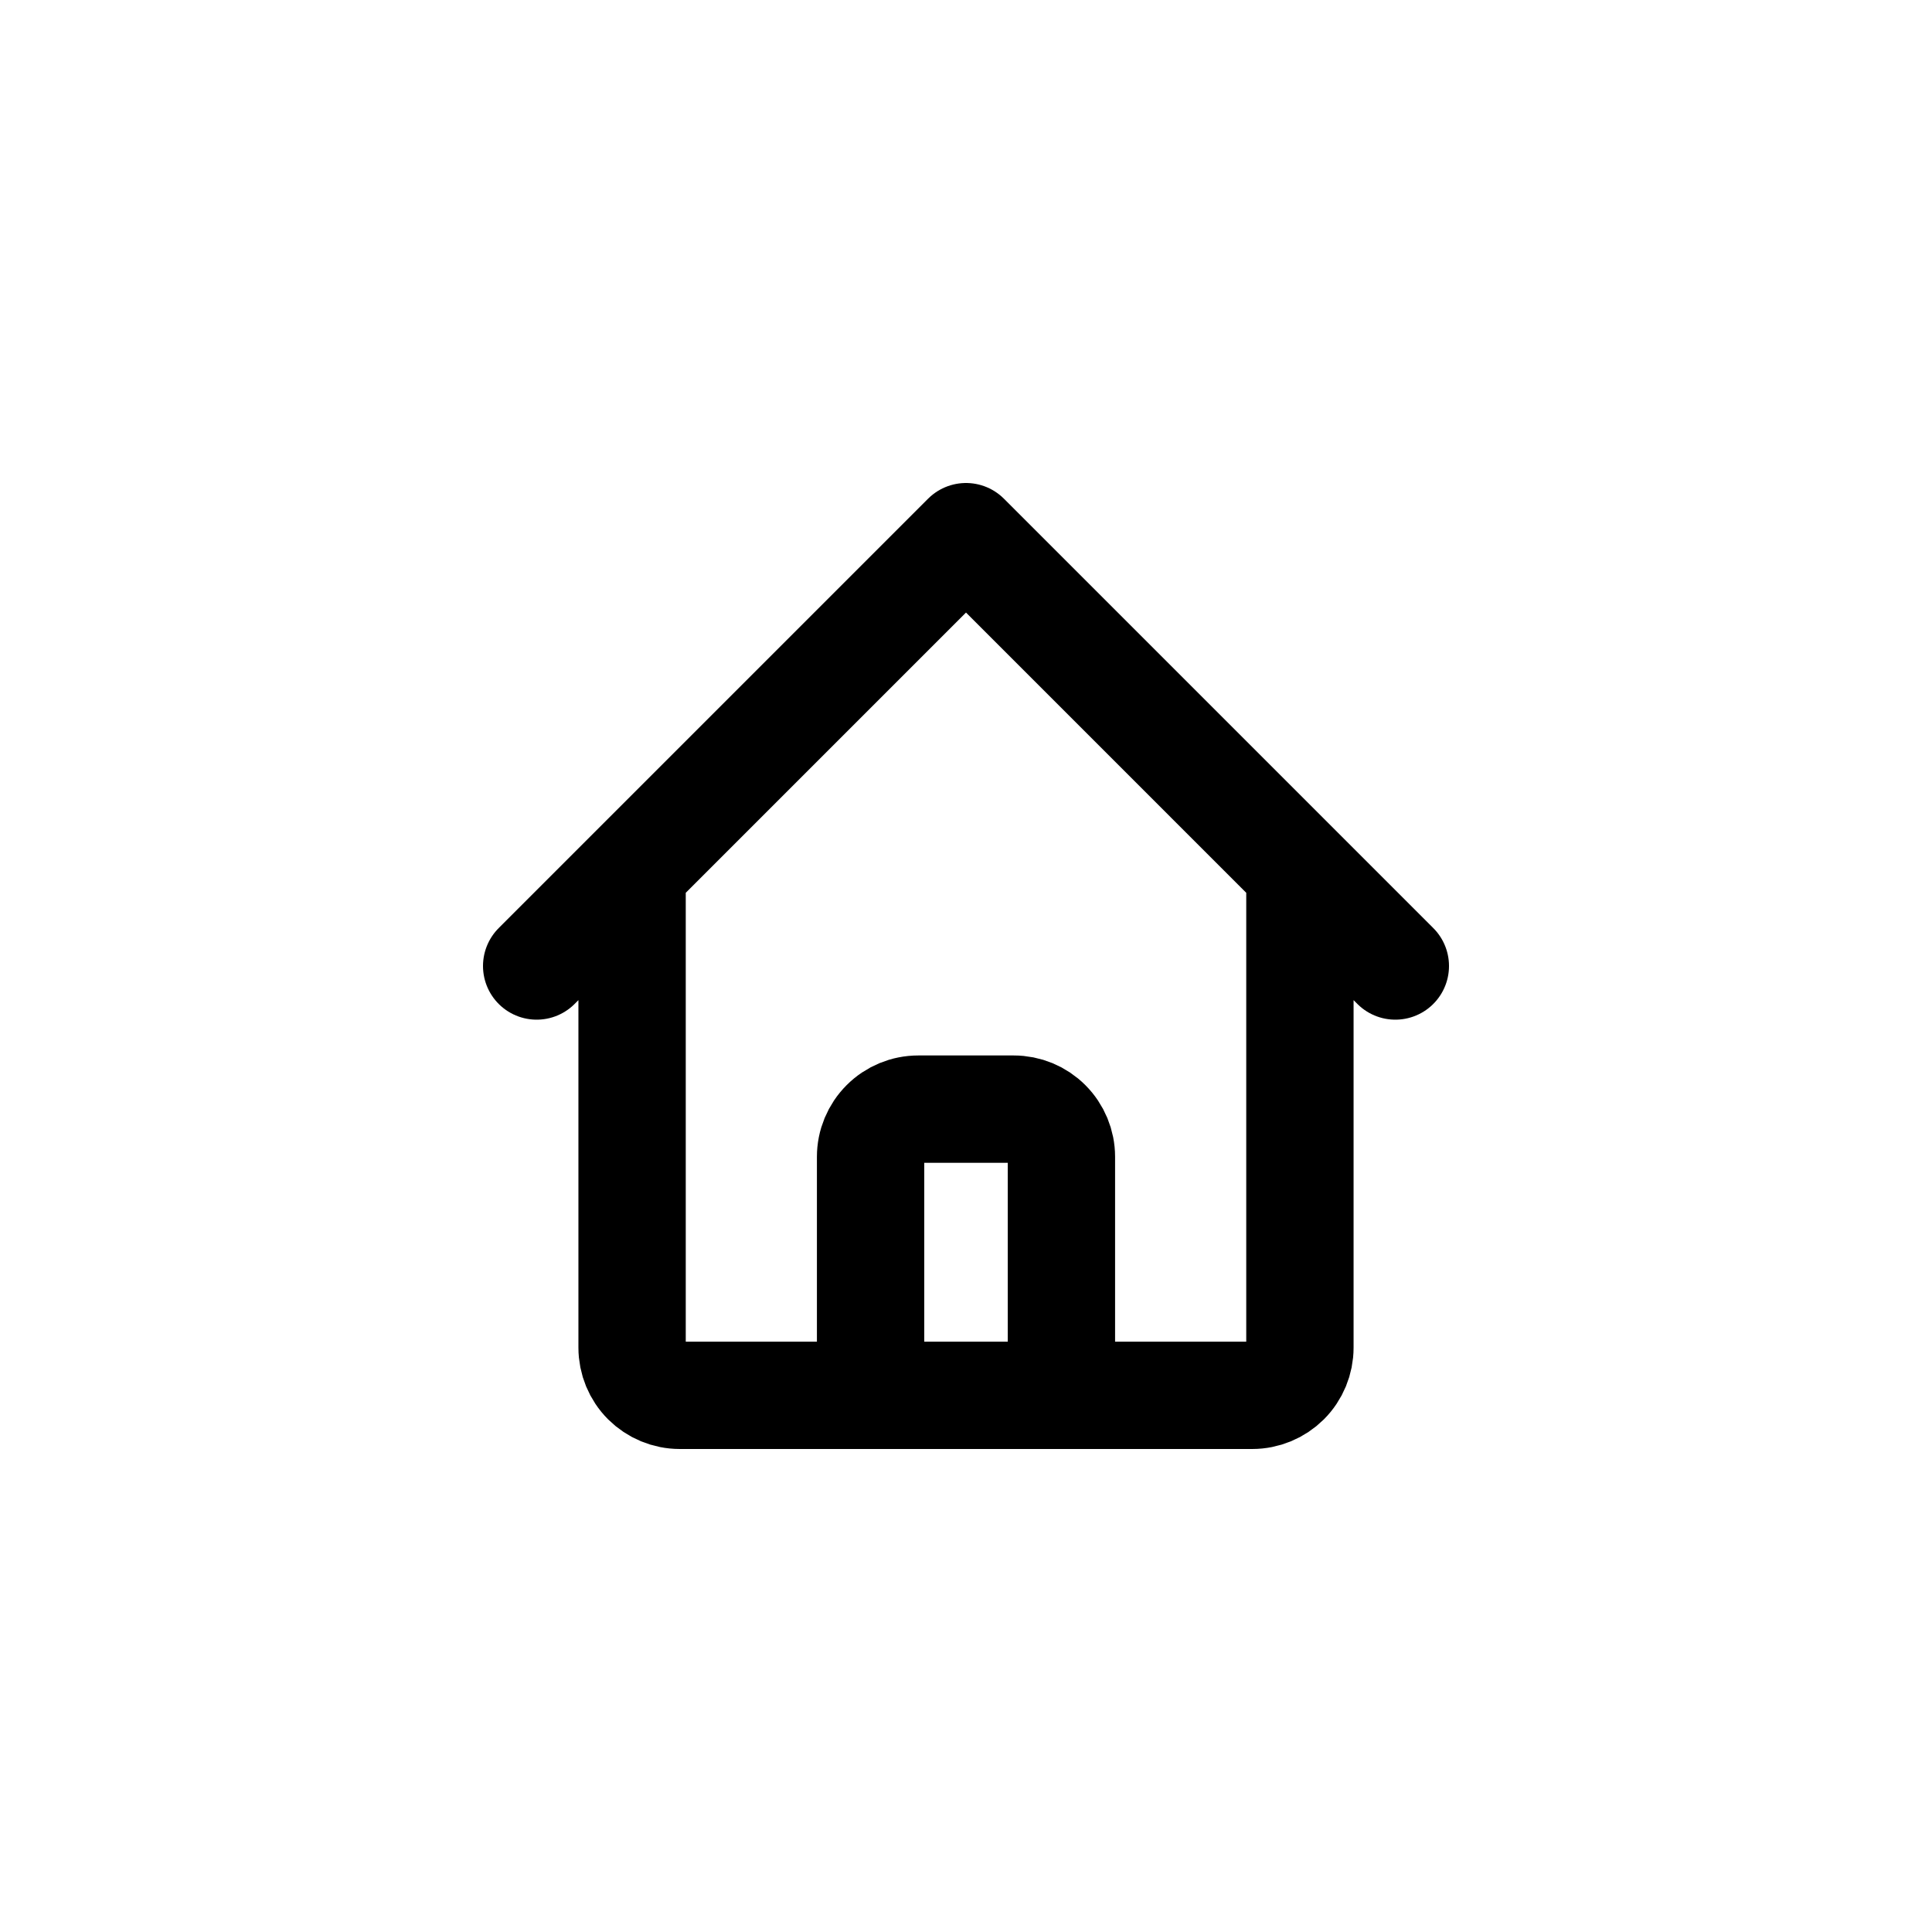
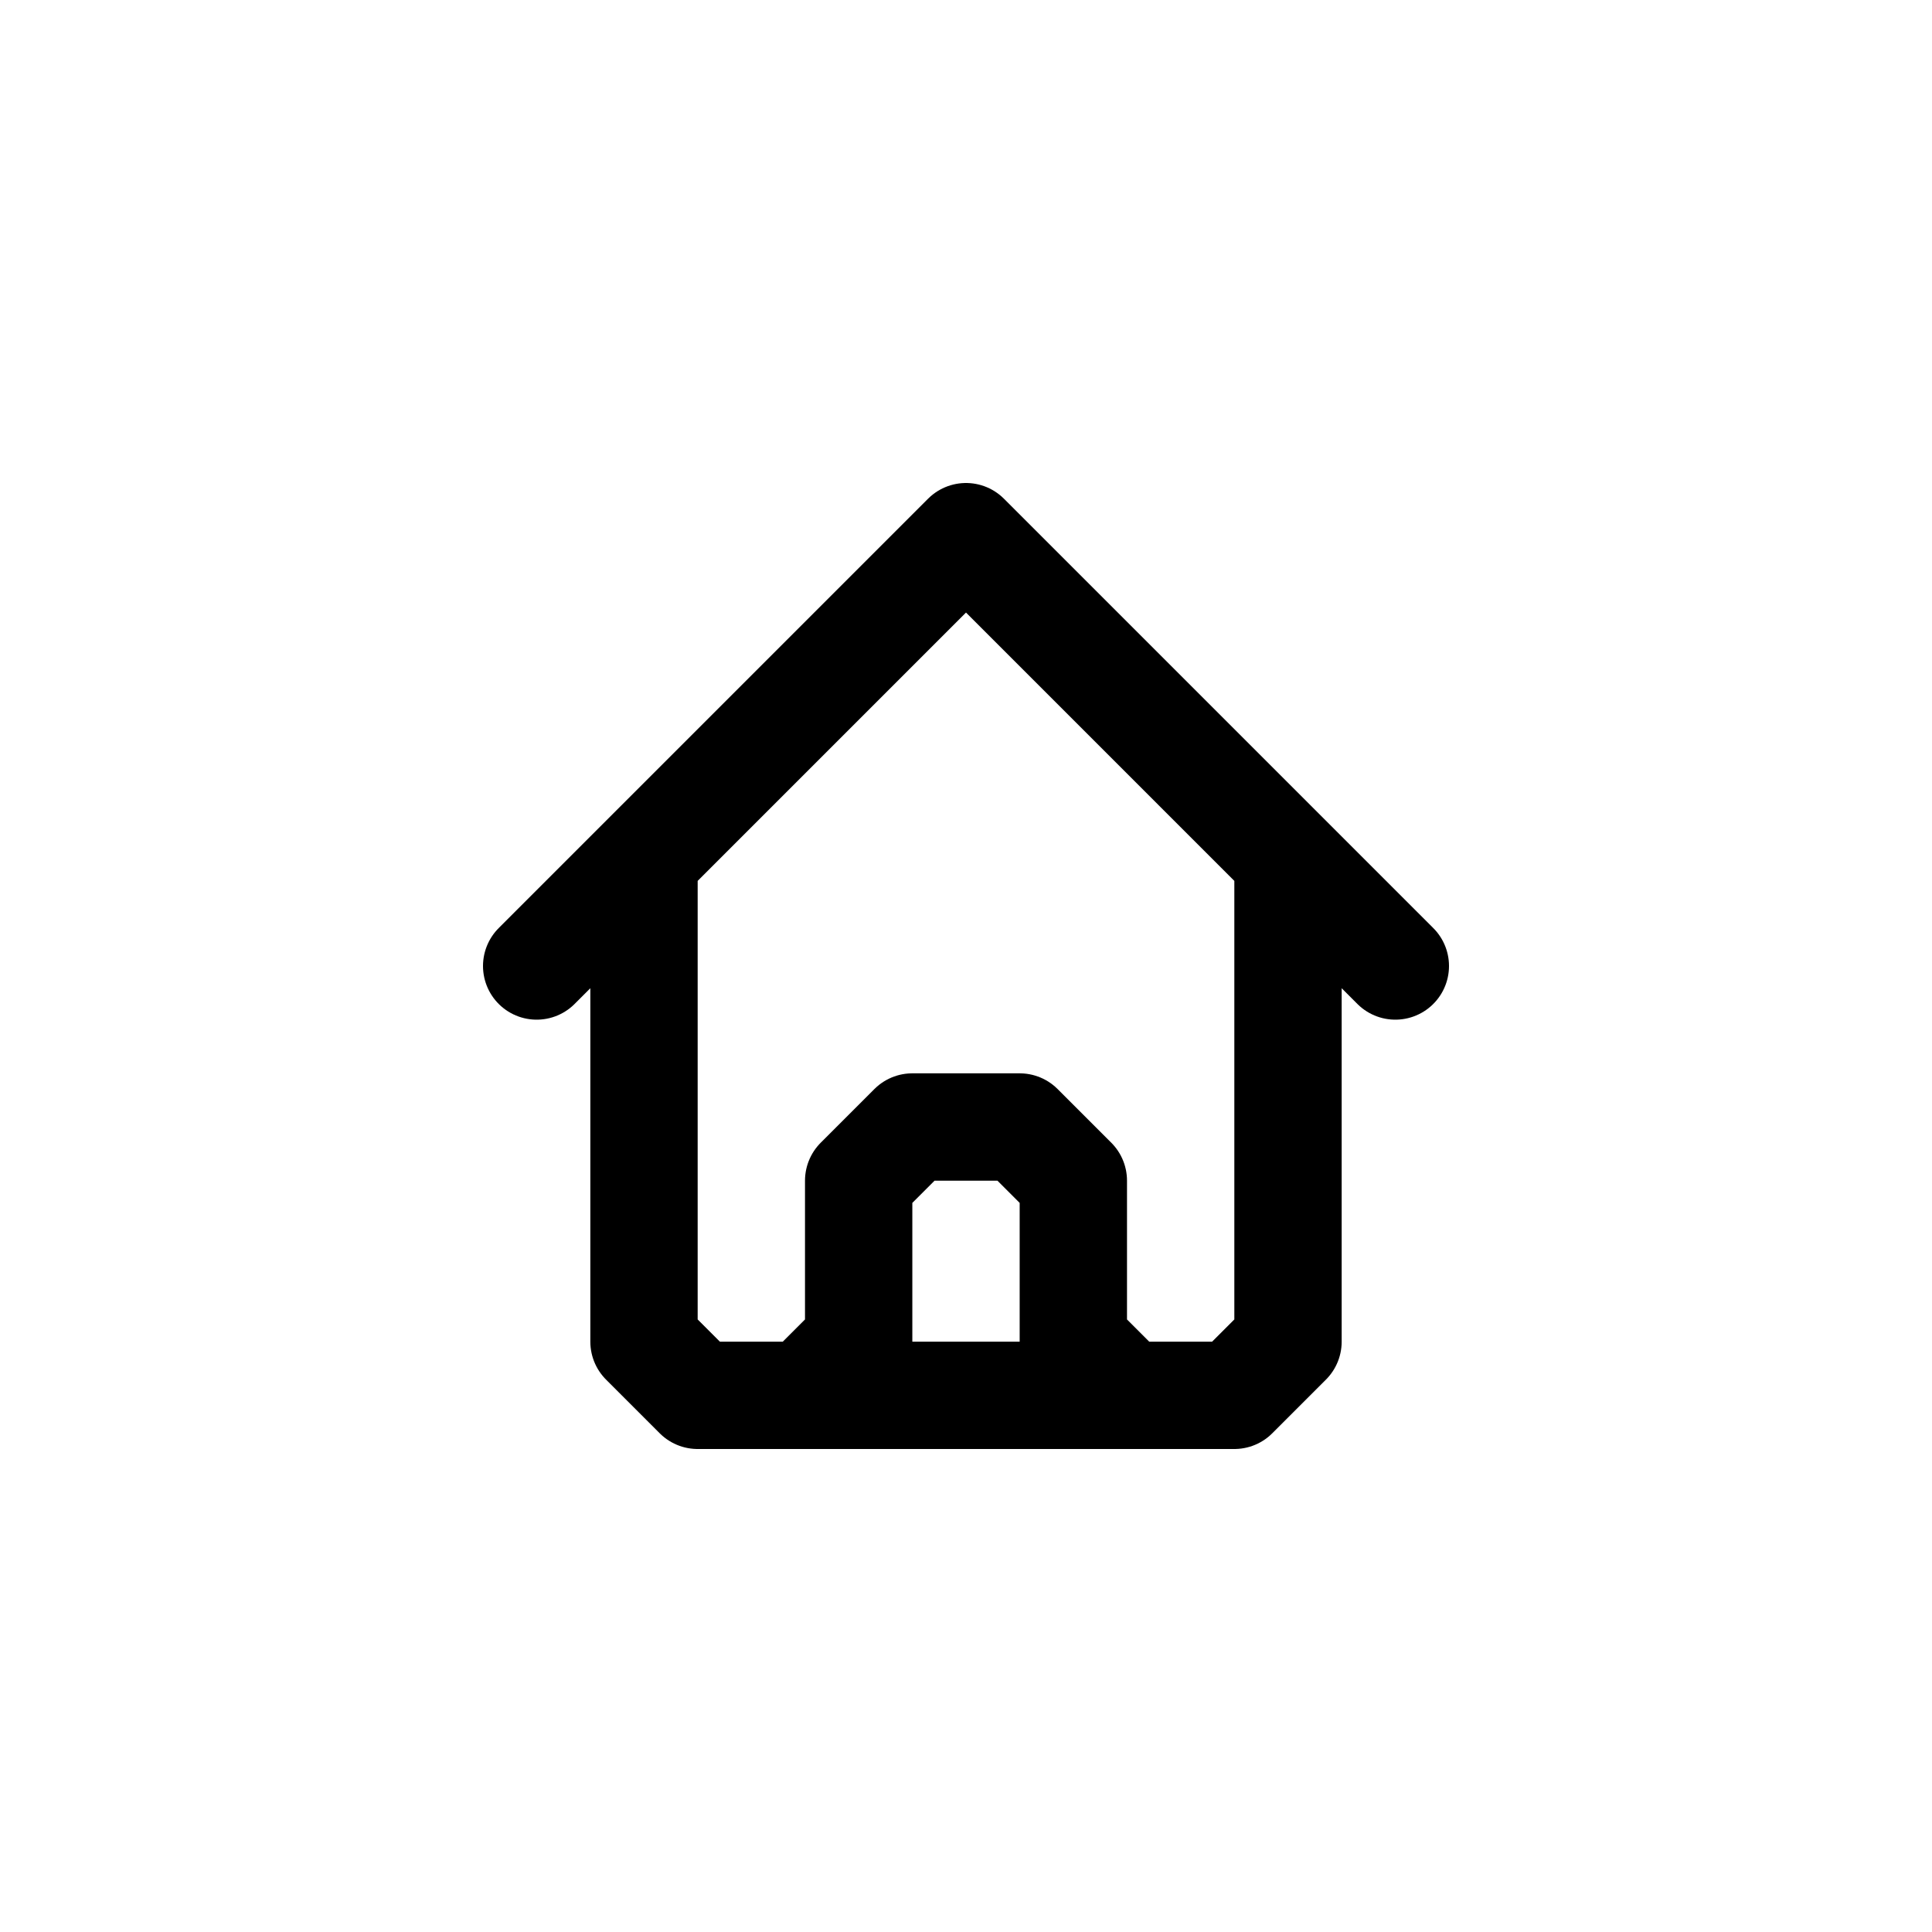
- <svg xmlns="http://www.w3.org/2000/svg" width="36" height="36" viewBox="0 0 36 36" fill="none">
-   <path d="M10 18L11.778 16.222M11.778 16.222L18 10L24.222 16.222M11.778 16.222V25.111C11.778 25.347 11.871 25.573 12.038 25.74C12.205 25.906 12.431 26 12.667 26H15.333M24.222 16.222L26 18M24.222 16.222V25.111C24.222 25.347 24.129 25.573 23.962 25.74C23.795 25.906 23.569 26 23.333 26H20.667M15.333 26C15.569 26 15.795 25.906 15.962 25.74C16.129 25.573 16.222 25.347 16.222 25.111V21.556C16.222 21.32 16.316 21.094 16.483 20.927C16.649 20.76 16.875 20.667 17.111 20.667H18.889C19.125 20.667 19.351 20.76 19.517 20.927C19.684 21.094 19.778 21.32 19.778 21.556V25.111C19.778 25.347 19.871 25.573 20.038 25.74C20.205 25.906 20.431 26 20.667 26M15.333 26H20.667" stroke="black" stroke-width="2" stroke-linecap="round" stroke-linejoin="round" />
+ <svg xmlns="http://www.w3.org/2000/svg" width="36" height="36" fill="none">
+   <path stroke="#000" stroke-linecap="round" stroke-linejoin="round" stroke-width="2" d="m10 18 2-2m0 0 6-6 6 6m-12 0v9l1 1h2m9-10 2 2m-2-2v9l-1 1h-2m-6 0 1-1v-3l1-1h2l1 1v3l1 1m-6 0h6" />
</svg>
